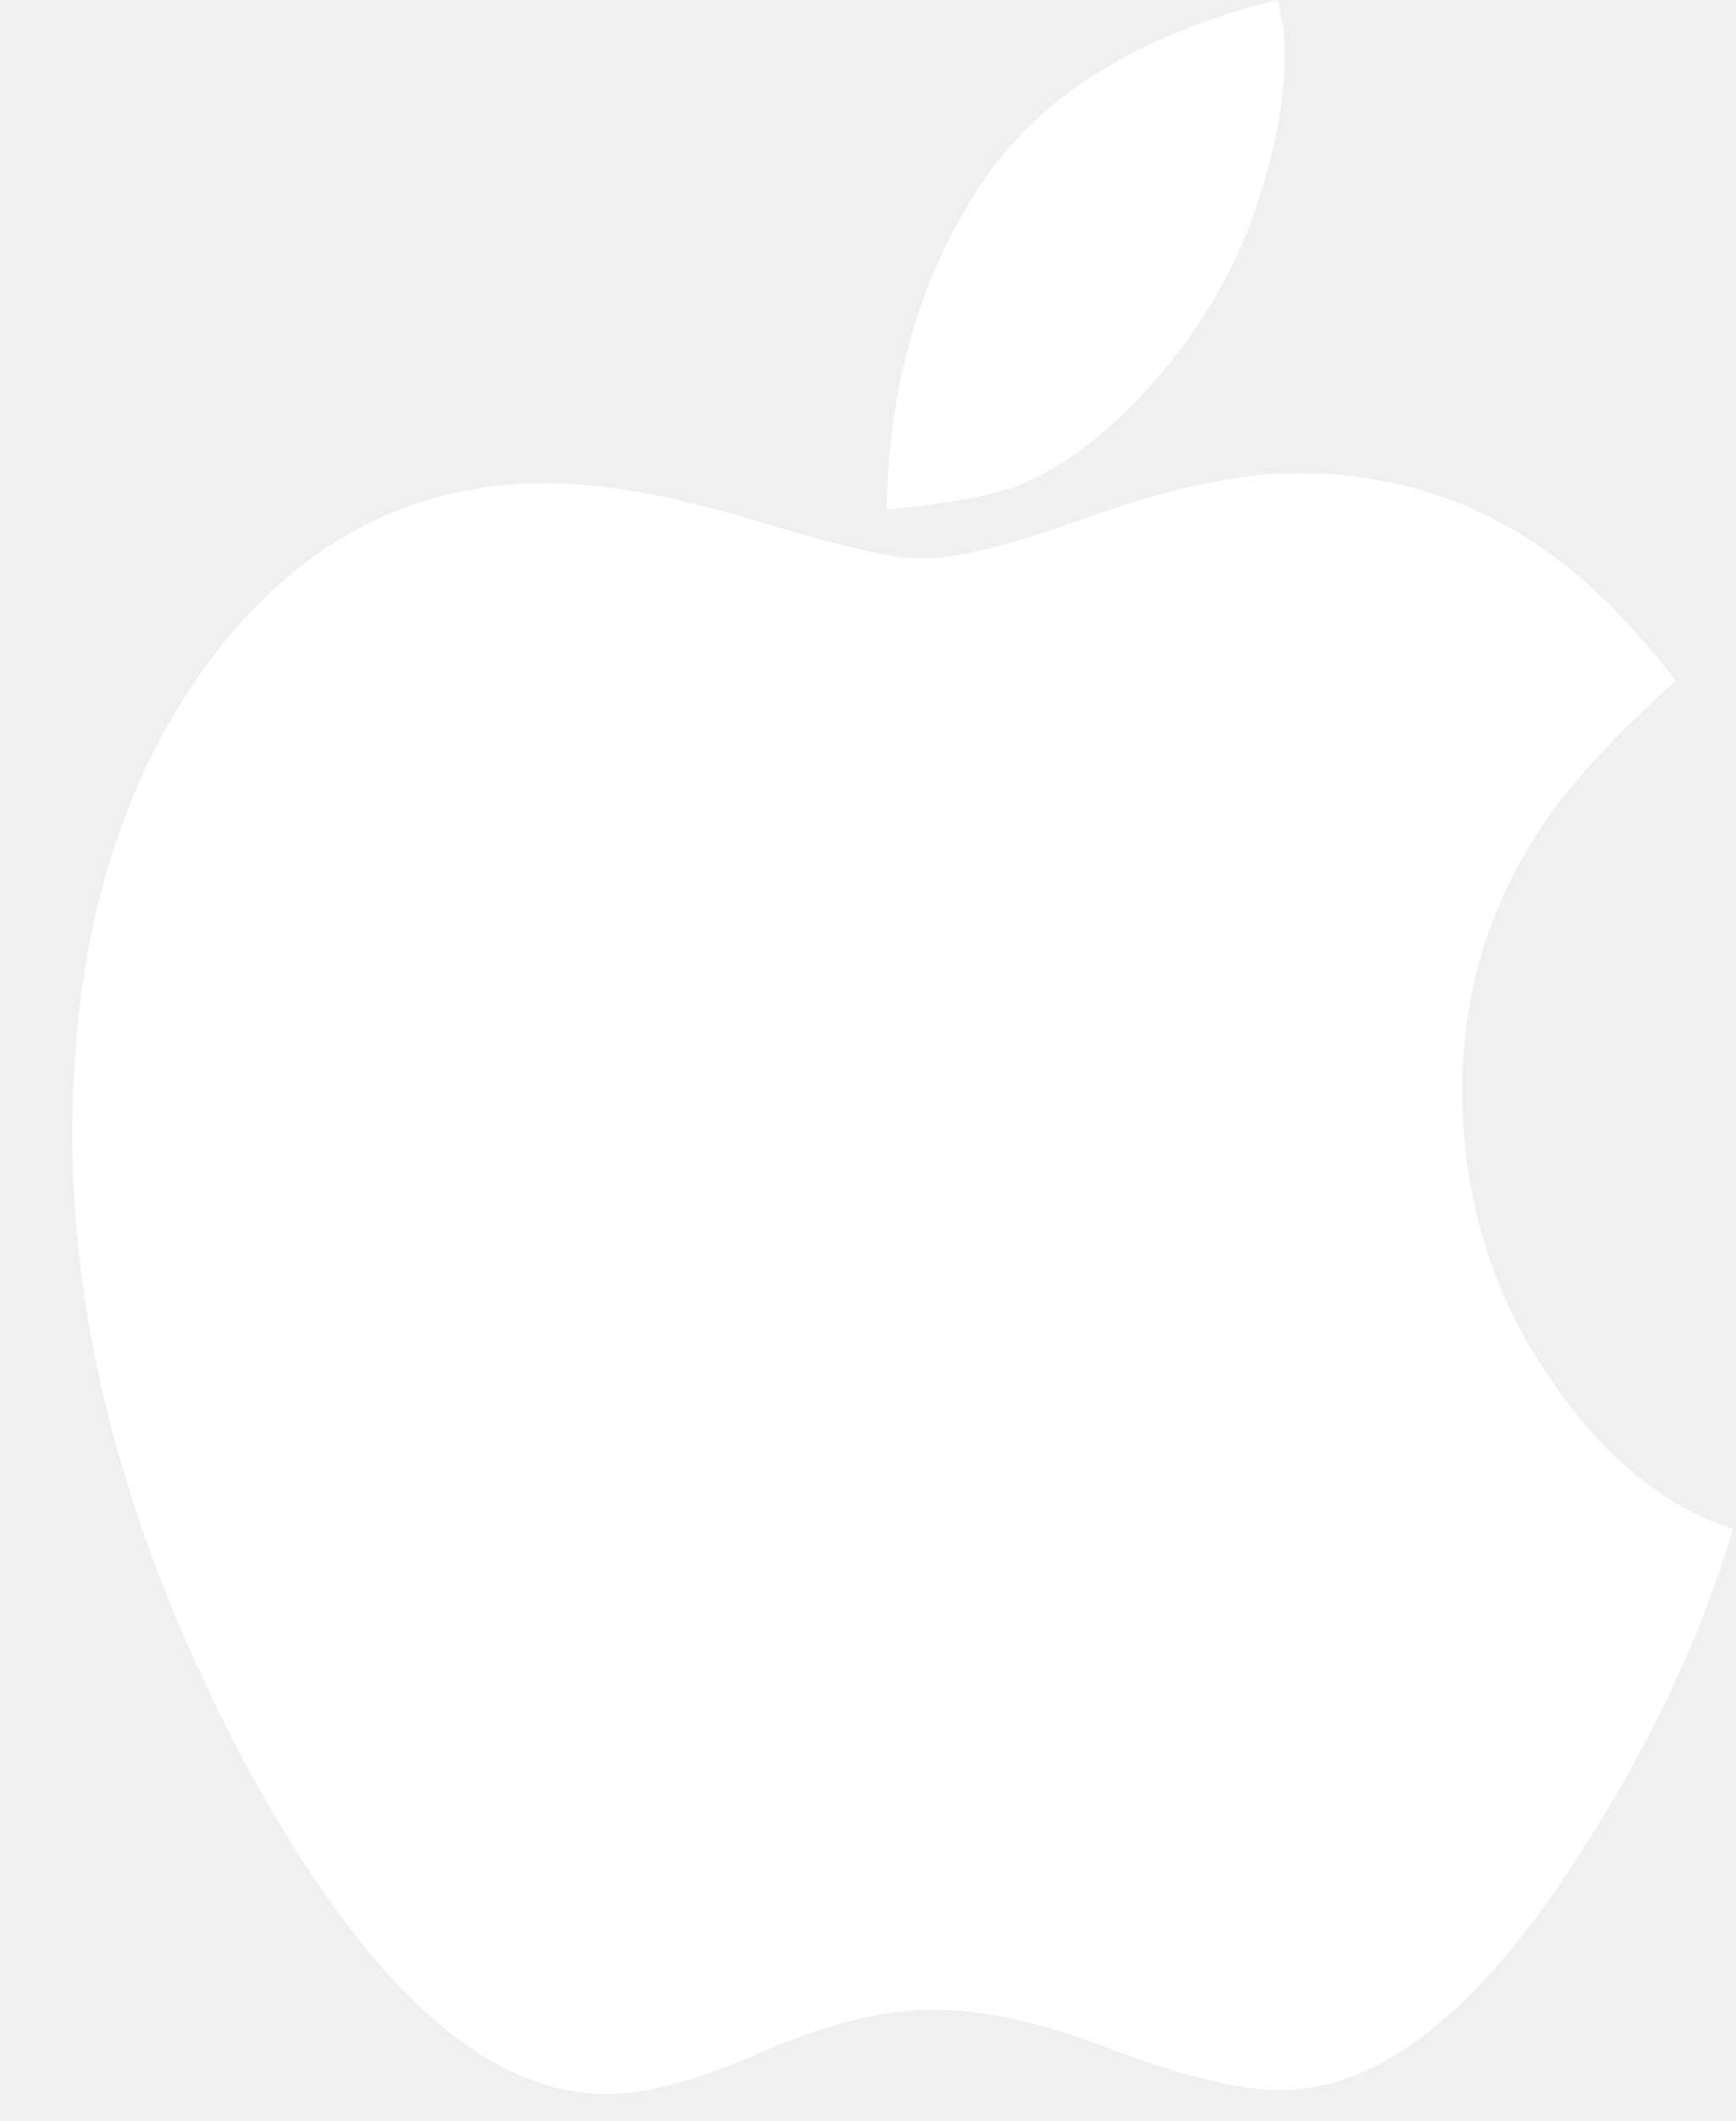
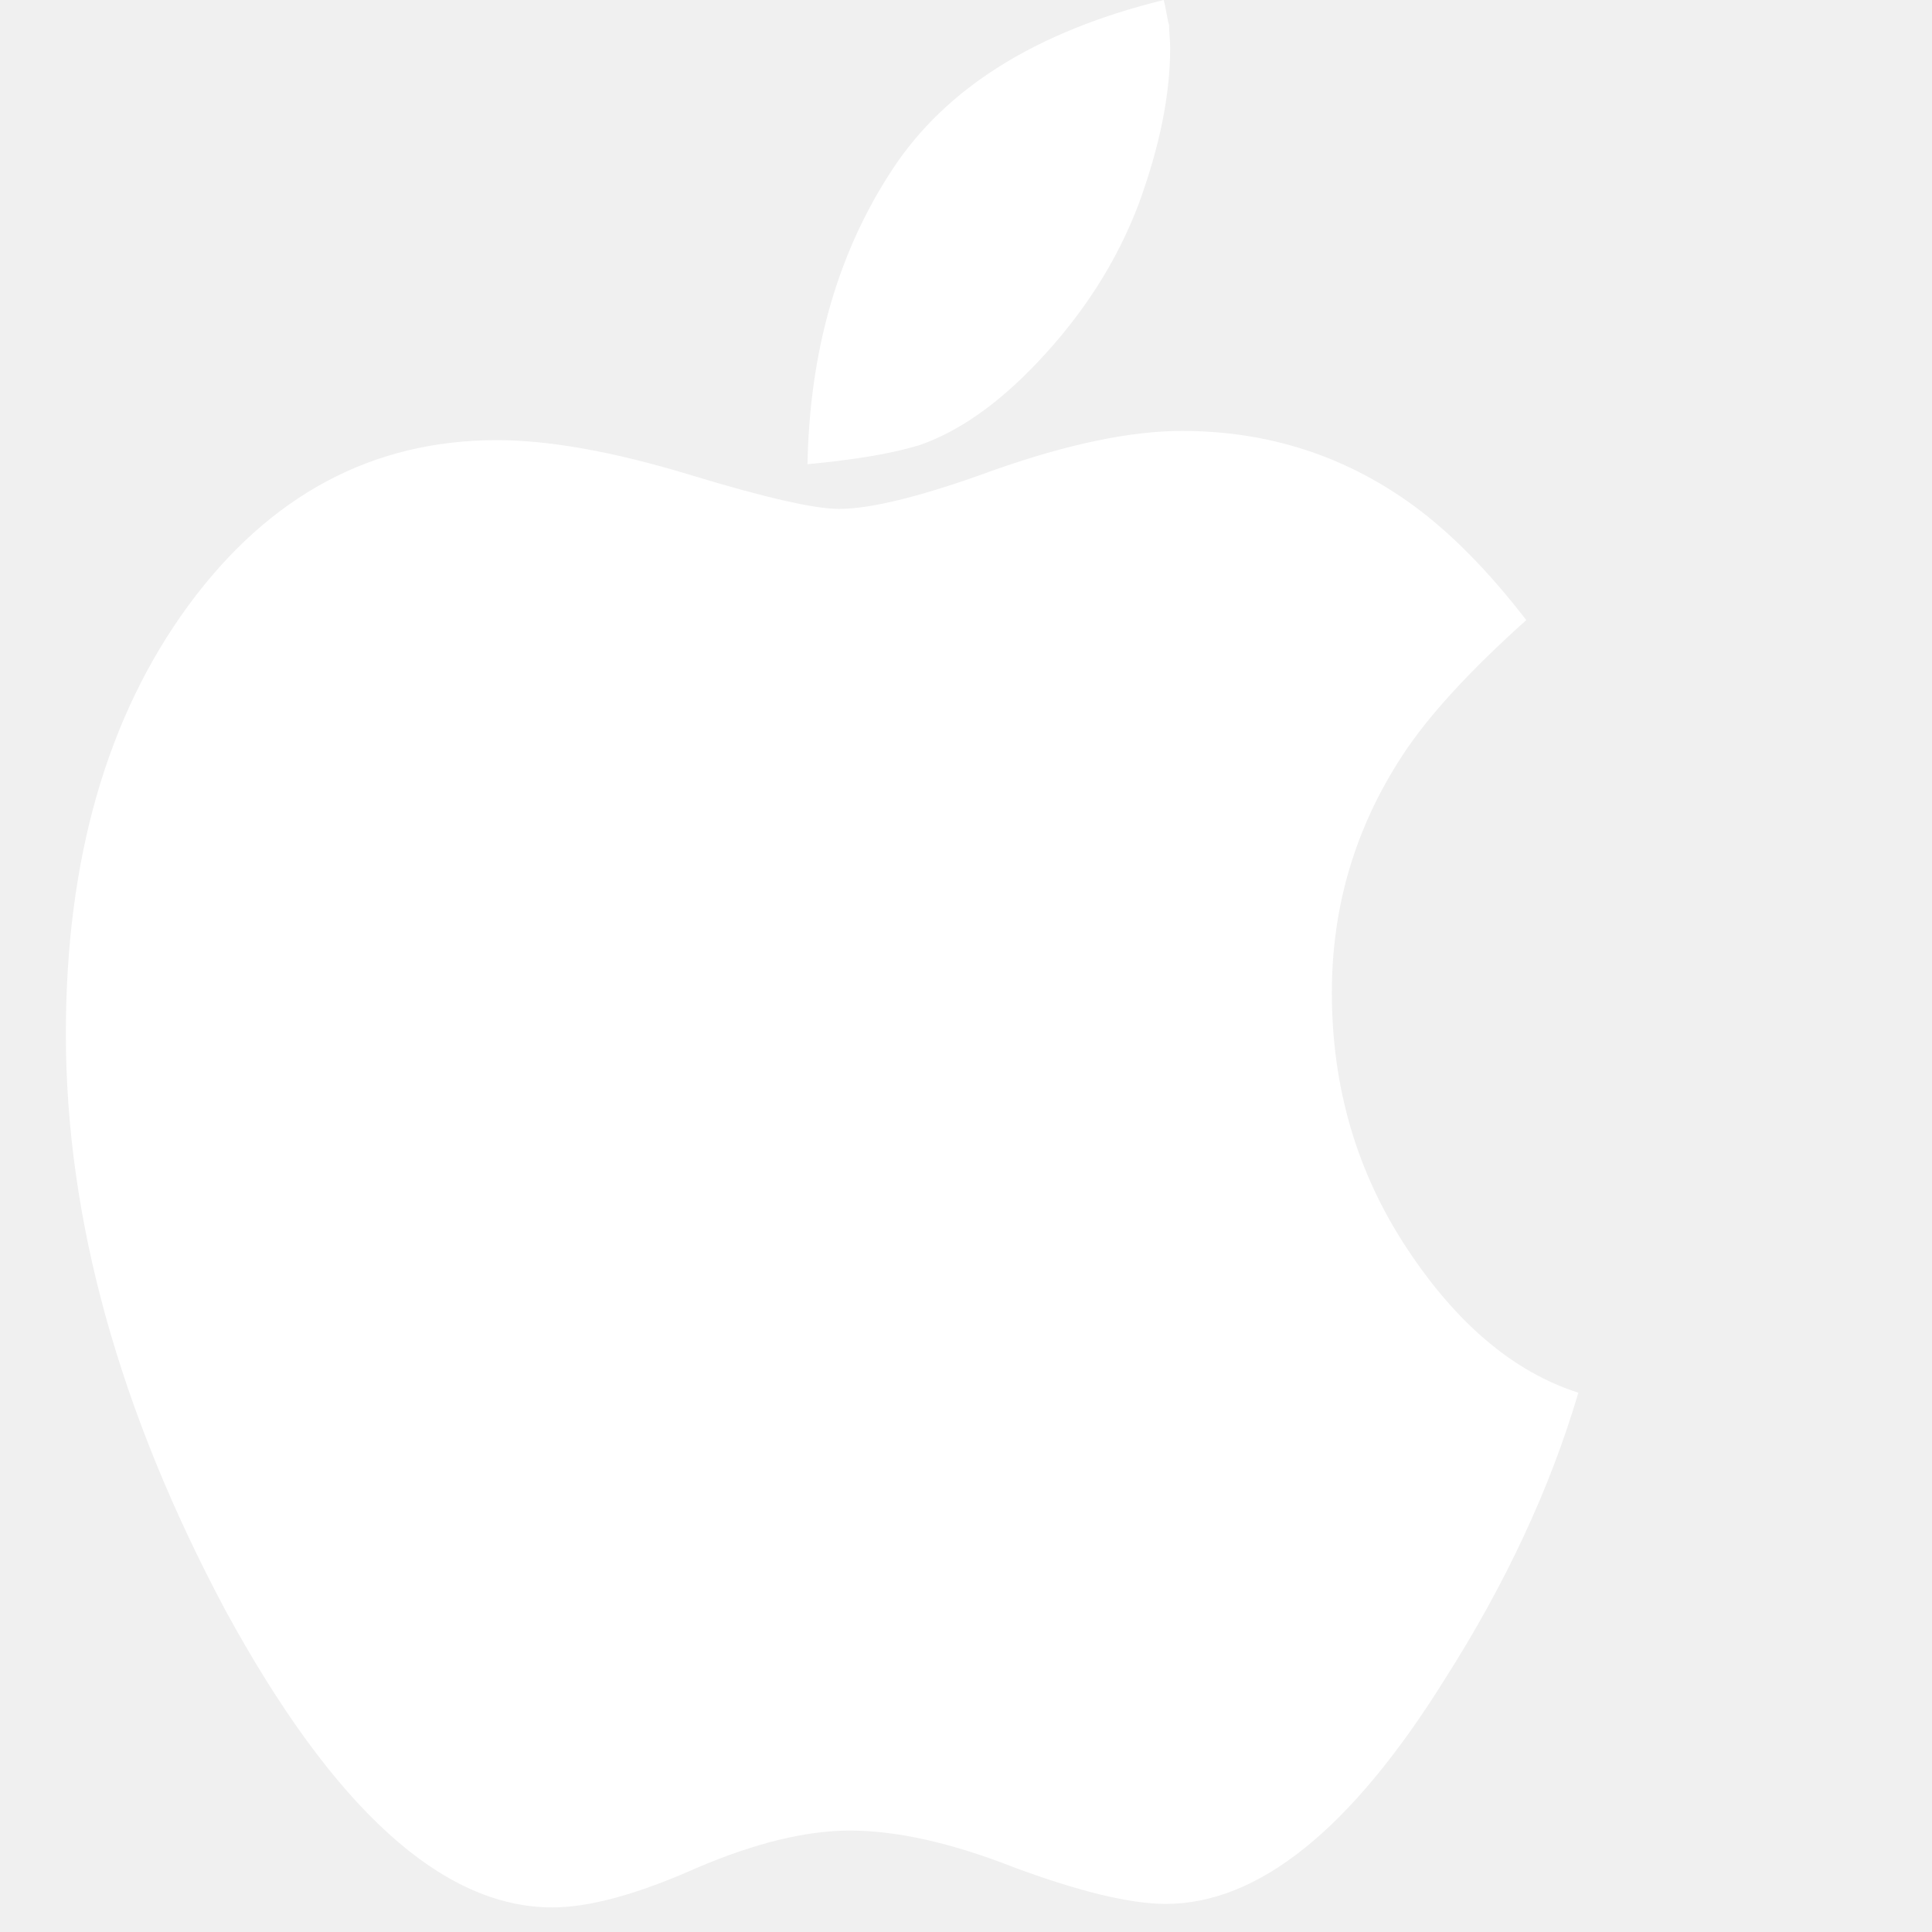
- <svg xmlns="http://www.w3.org/2000/svg" width="18" height="22" viewBox="0 0 18 22" fill="none">
+ <svg xmlns="http://www.w3.org/2000/svg" width="22" height="22" viewBox="0 0 22 22" fill="none">
  <path d="M11.816 4.124C12.336 3.576 12.719 2.976 12.966 2.324C13.205 1.671 13.325 1.079 13.325 0.548C13.325 0.514 13.323 0.47 13.319 0.418C13.314 0.366 13.313 0.323 13.313 0.287C13.304 0.261 13.294 0.213 13.282 0.143C13.269 0.074 13.259 0.026 13.251 0C11.8 0.357 10.77 1.001 10.16 1.932C9.542 2.872 9.22 3.99 9.195 5.286C9.747 5.234 10.176 5.161 10.481 5.065C10.926 4.908 11.371 4.595 11.816 4.124Z" fill="white" />
  <path d="M16.02 14.214C15.451 13.353 15.166 12.383 15.166 11.303C15.166 10.32 15.434 9.42 15.97 8.602C16.259 8.158 16.729 7.645 17.38 7.061C16.951 6.505 16.523 6.07 16.094 5.756C15.319 5.191 14.441 4.907 13.46 4.907C12.875 4.907 12.162 5.056 11.321 5.352C10.513 5.648 9.924 5.795 9.553 5.795C9.273 5.795 8.704 5.665 7.847 5.404C6.981 5.142 6.252 5.012 5.659 5.012C4.241 5.012 3.07 5.638 2.147 6.892C1.216 8.162 0.75 9.789 0.75 11.773C0.75 13.879 1.356 16.068 2.568 18.339C3.796 20.593 5.036 21.72 6.289 21.72C6.71 21.72 7.253 21.572 7.921 21.276C8.589 20.989 9.174 20.845 9.677 20.845C10.213 20.845 10.835 20.985 11.544 21.263C12.294 21.541 12.871 21.68 13.275 21.68C14.33 21.68 15.389 20.828 16.452 19.122C17.145 18.035 17.652 16.947 17.973 15.859C17.239 15.624 16.588 15.076 16.02 14.214Z" fill="white" />
</svg>
